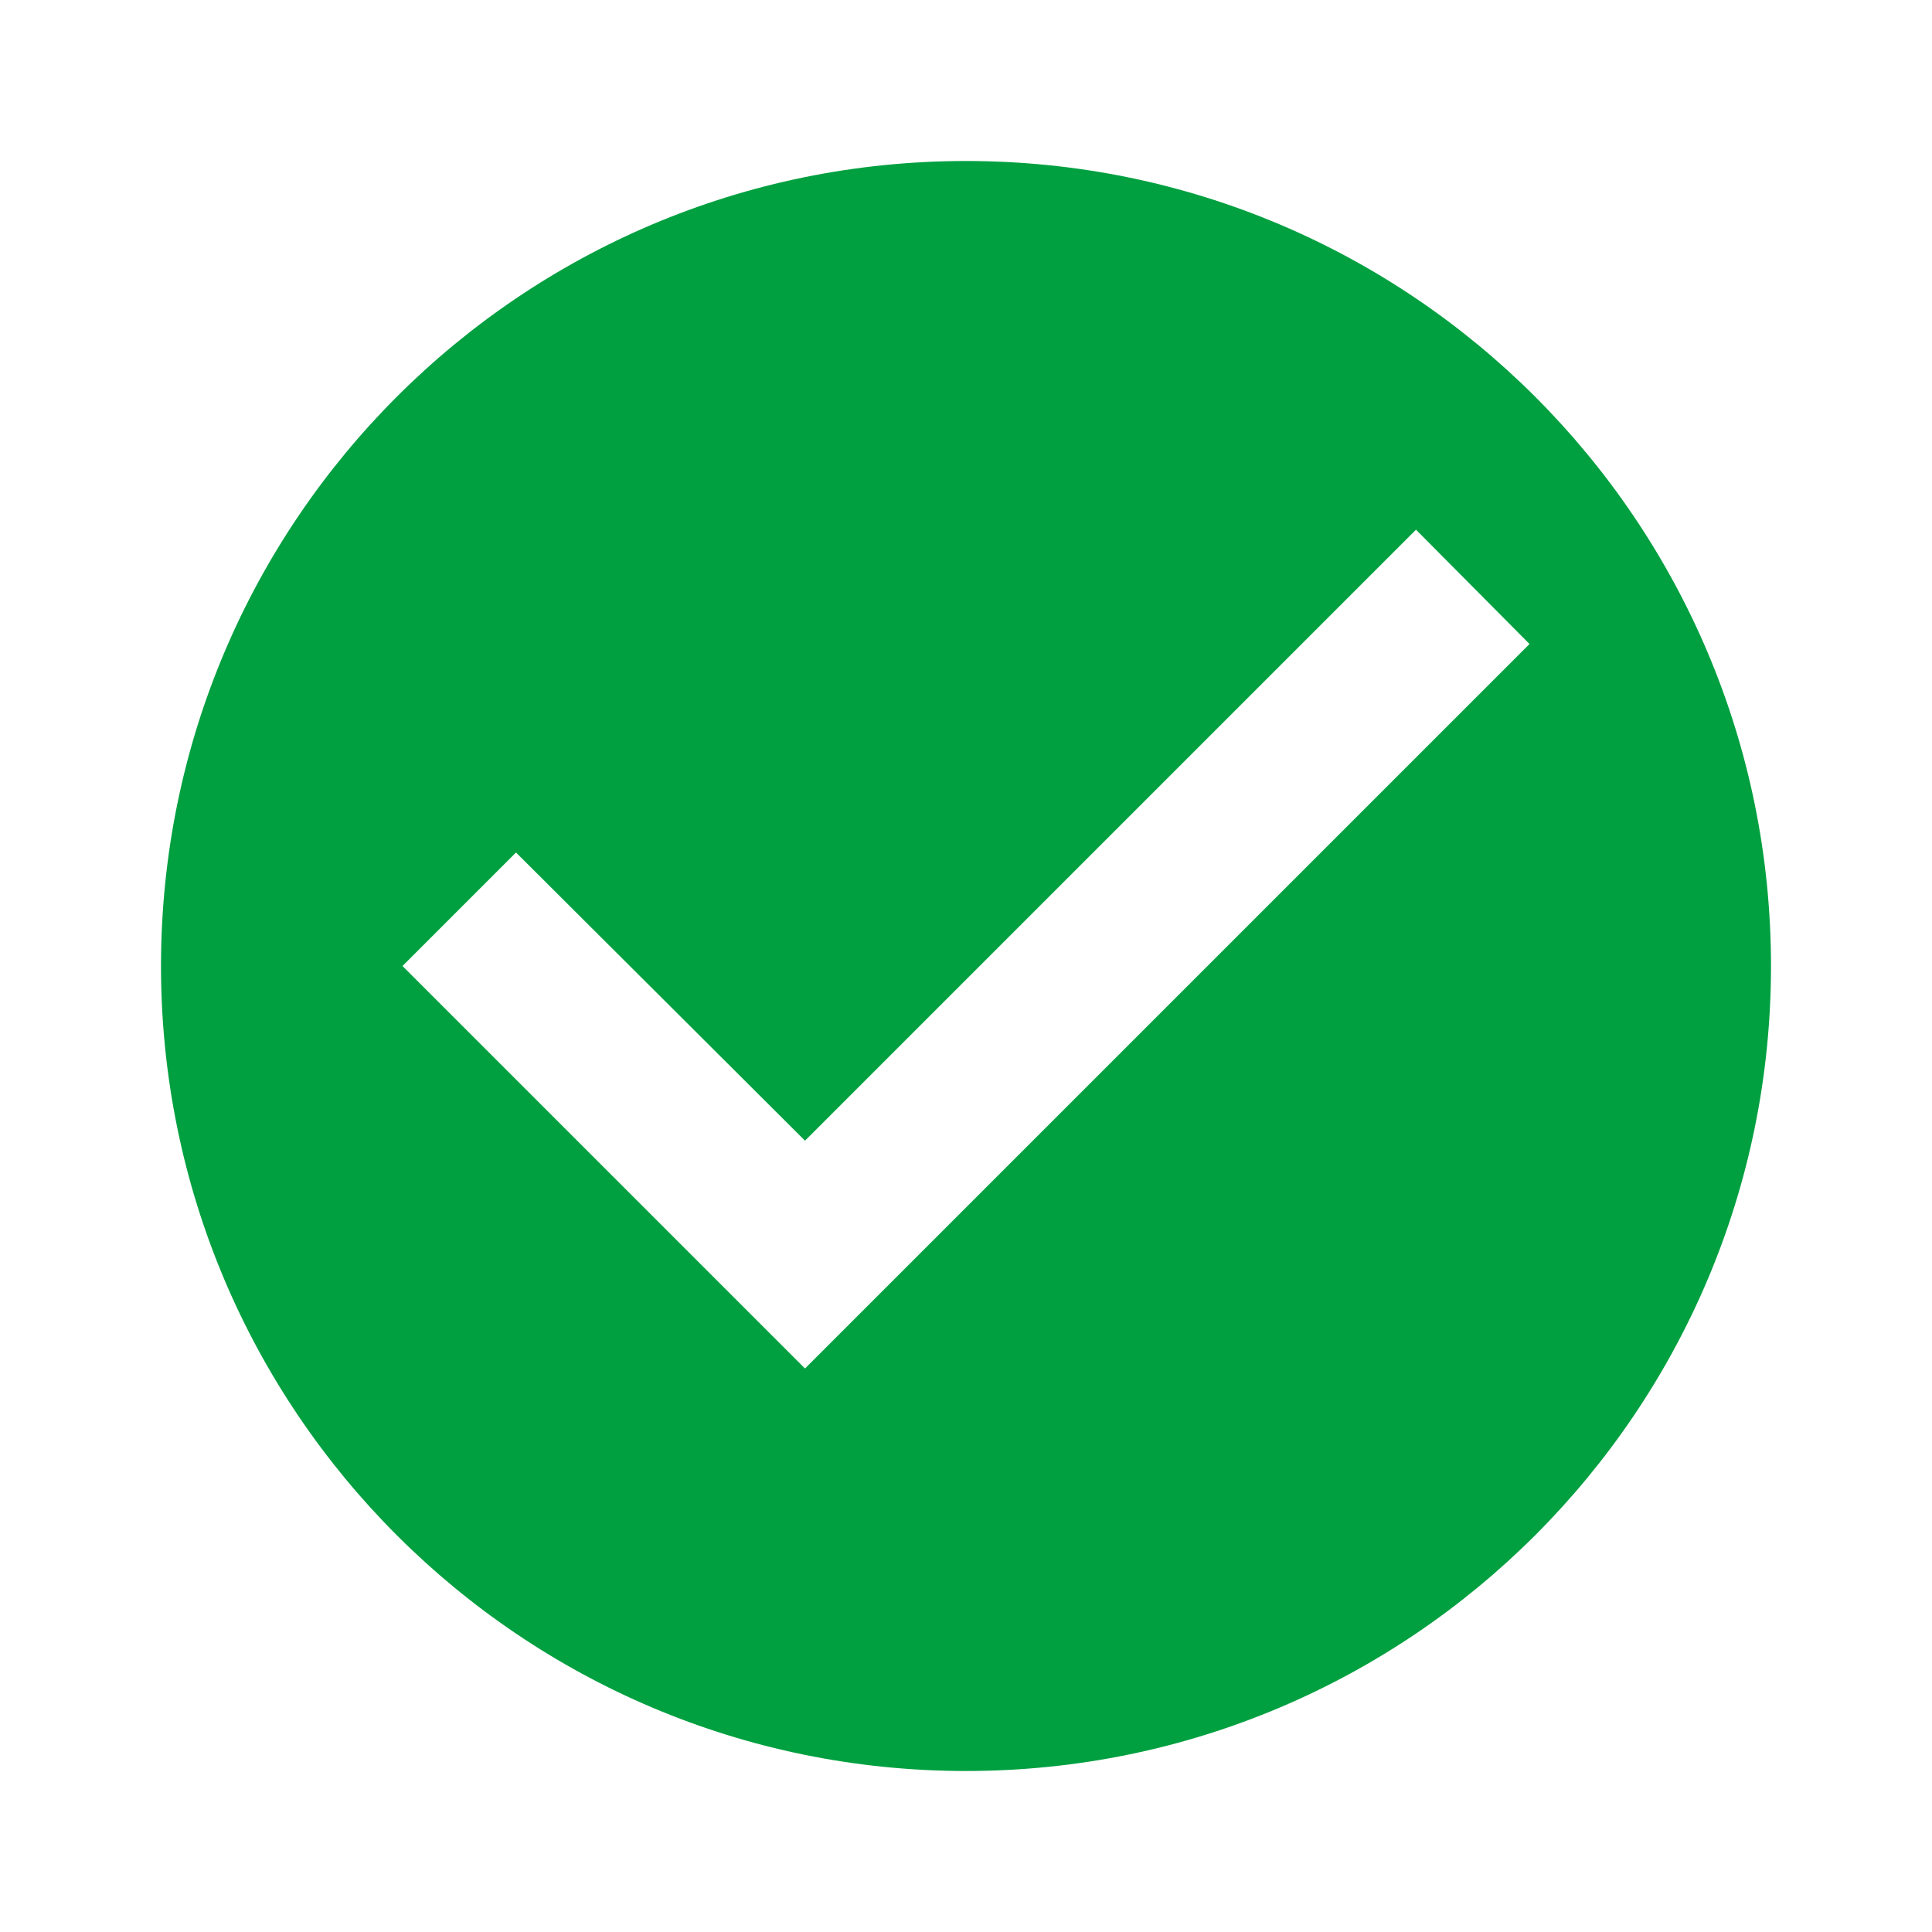
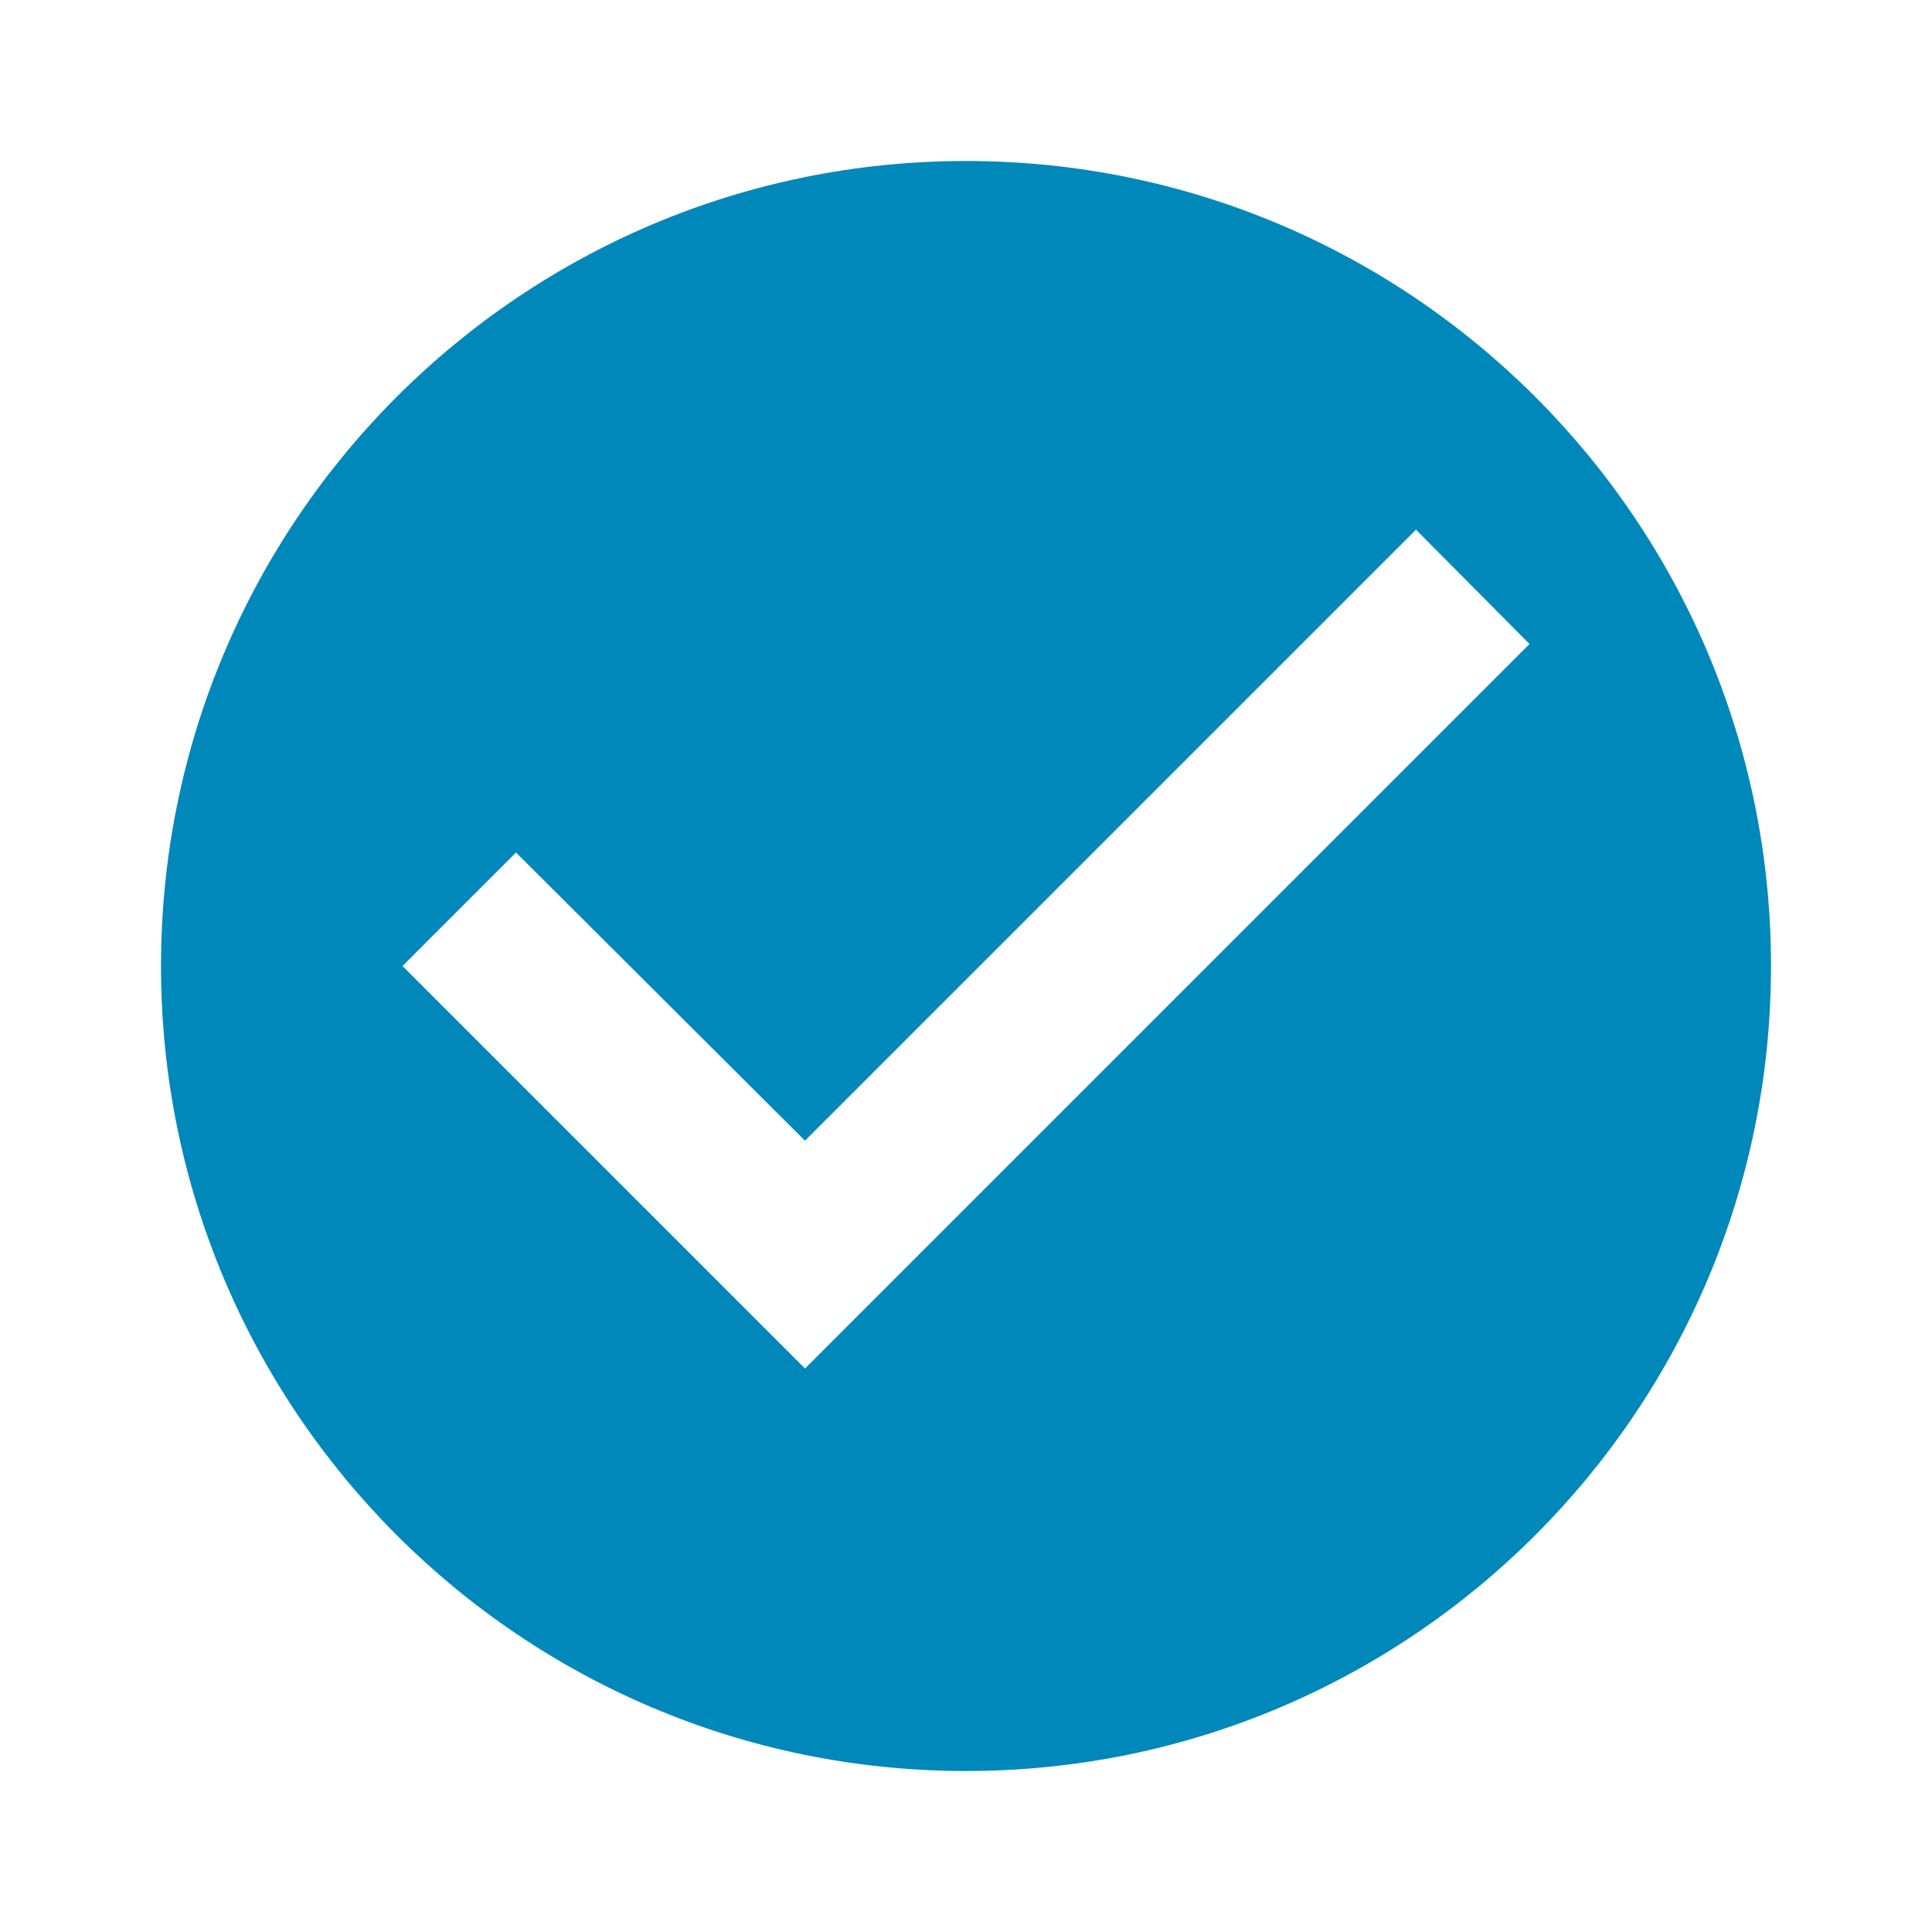
<svg xmlns="http://www.w3.org/2000/svg" width="24" height="24" viewBox="0 0 24 24">
  <defs>
-     <style>.a{fill:none;}.b{fill:#00a040;}</style>
+     <style>.a{fill:none;}.b{fill:#0088bb;}</style>
  </defs>
  <path class="a" d="M0,0H24V24H0Z" />
  <path class="b" d="M12,2A10,10,0,1,0,22,12,10,10,0,0,0,12,2ZM10,17,5,12l1.41-1.41L10,14.17l7.59-7.59L19,8Z" />
</svg>
